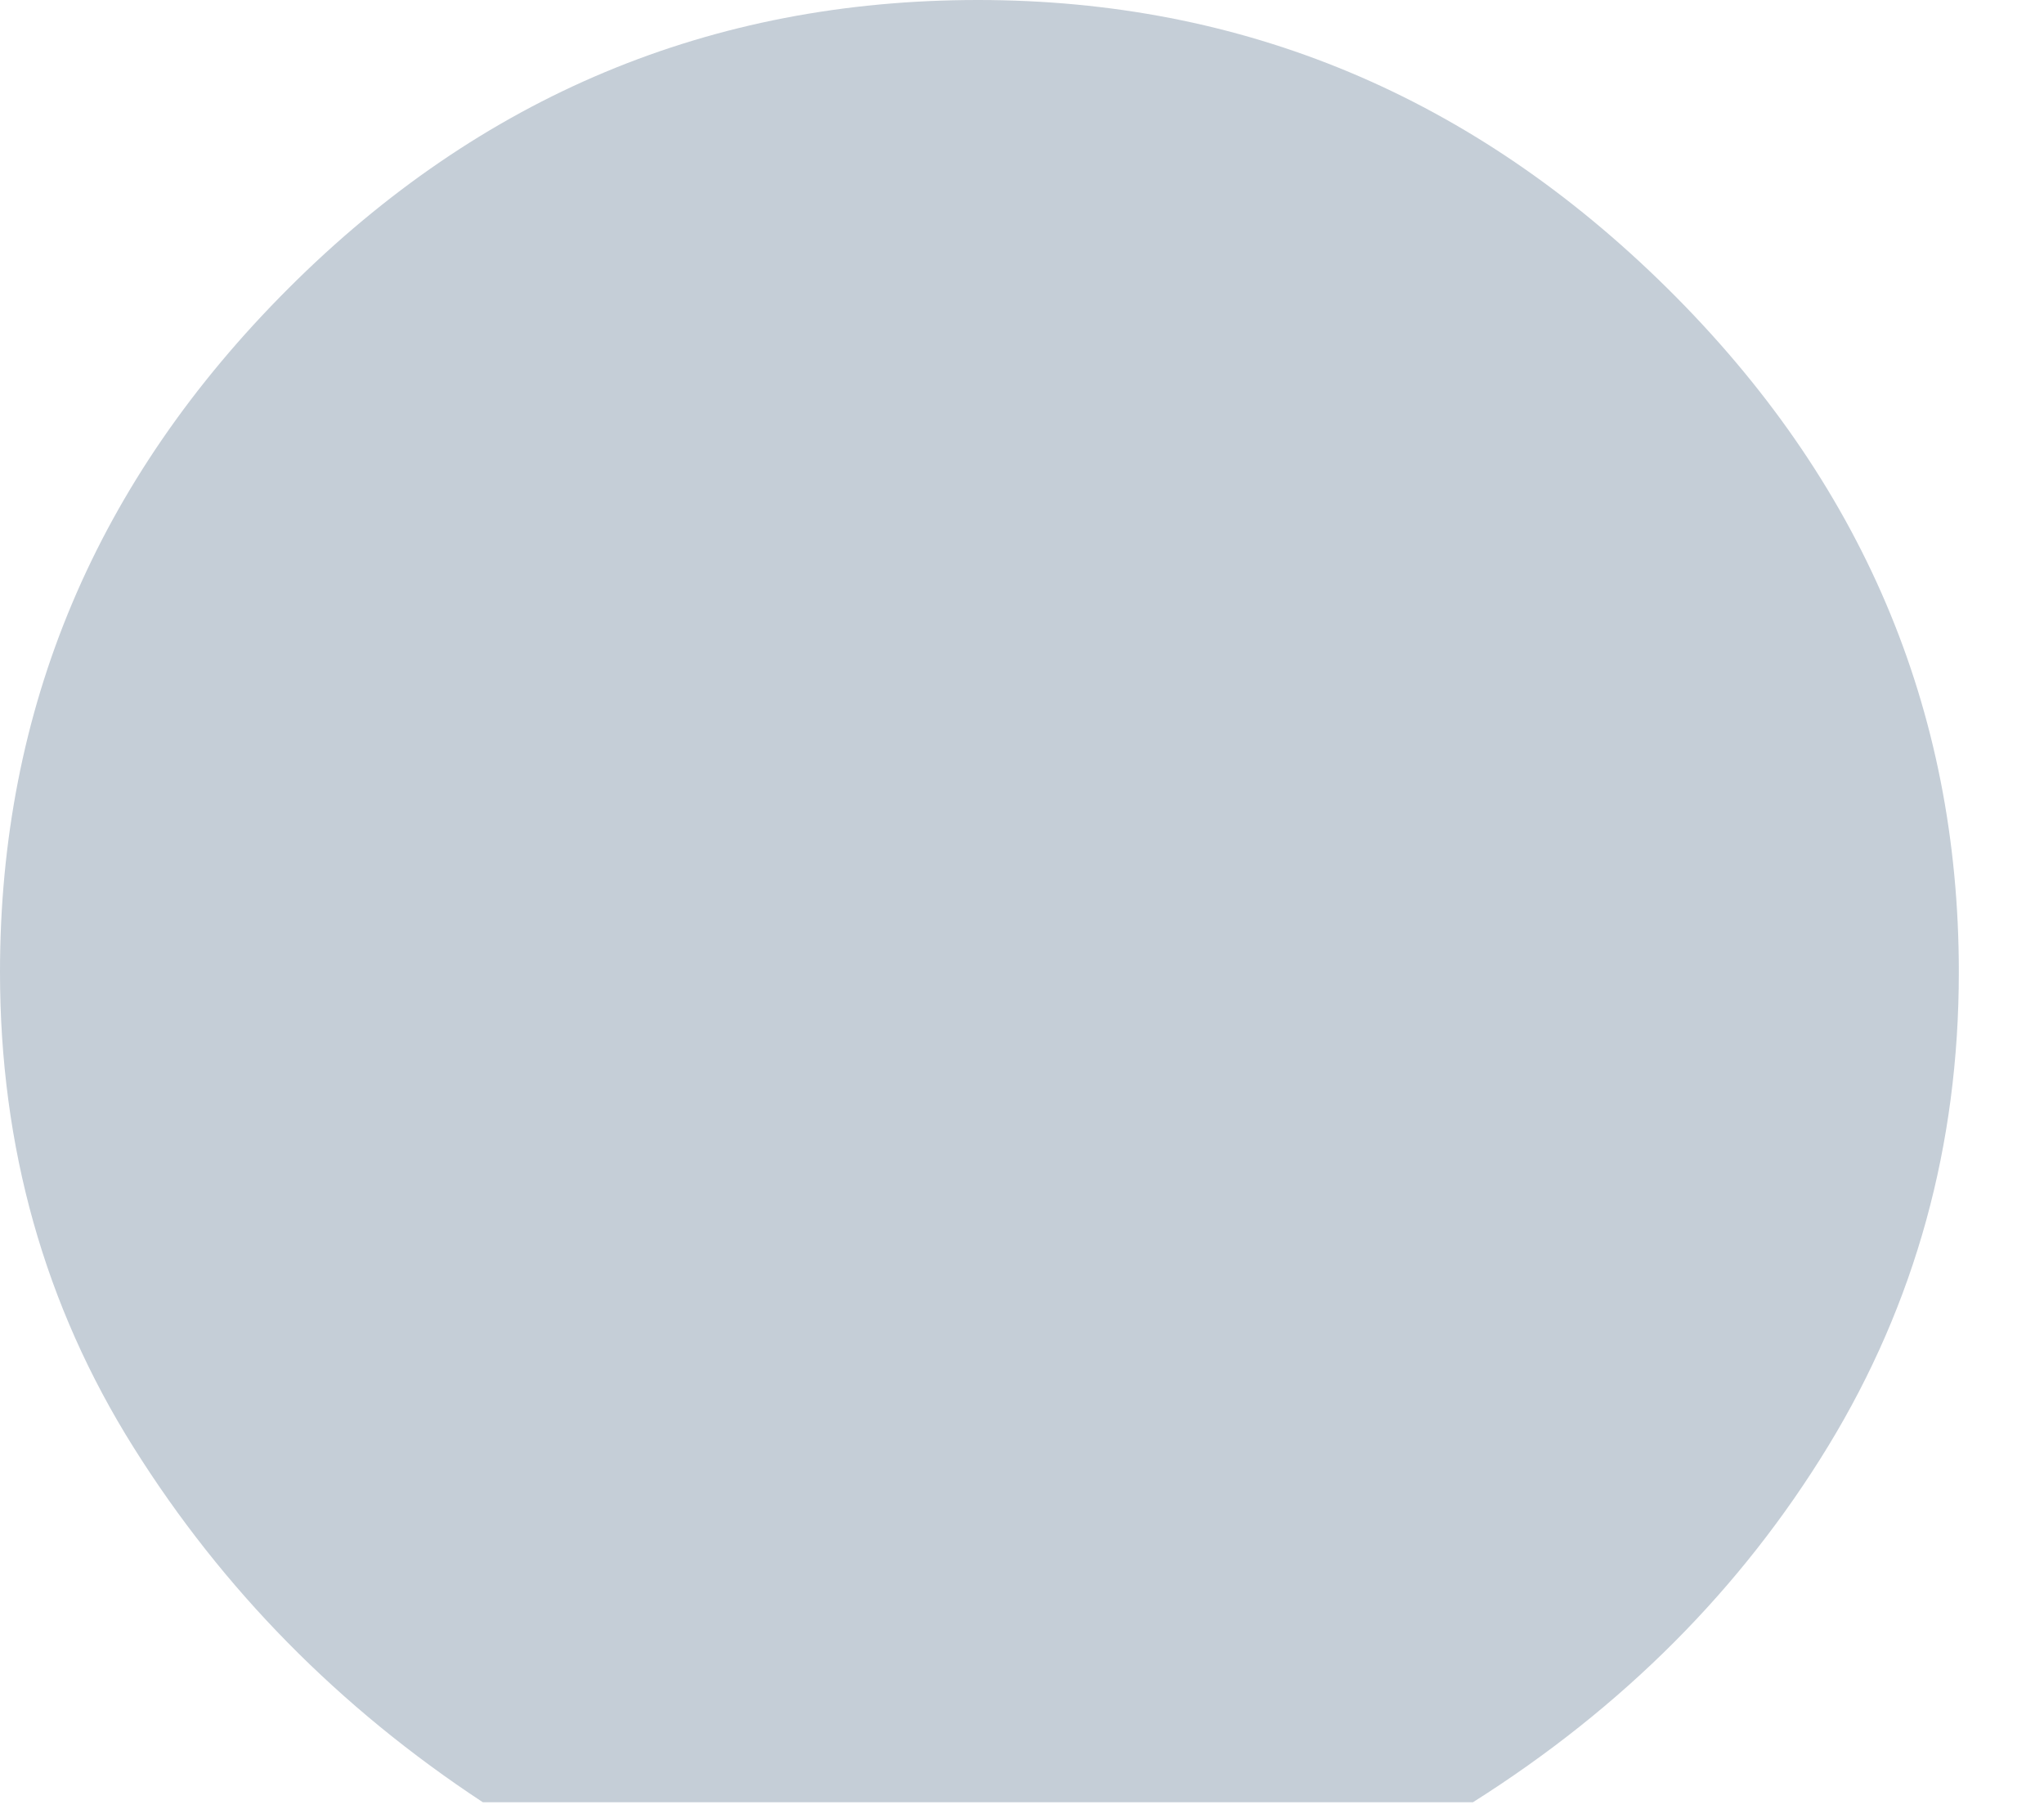
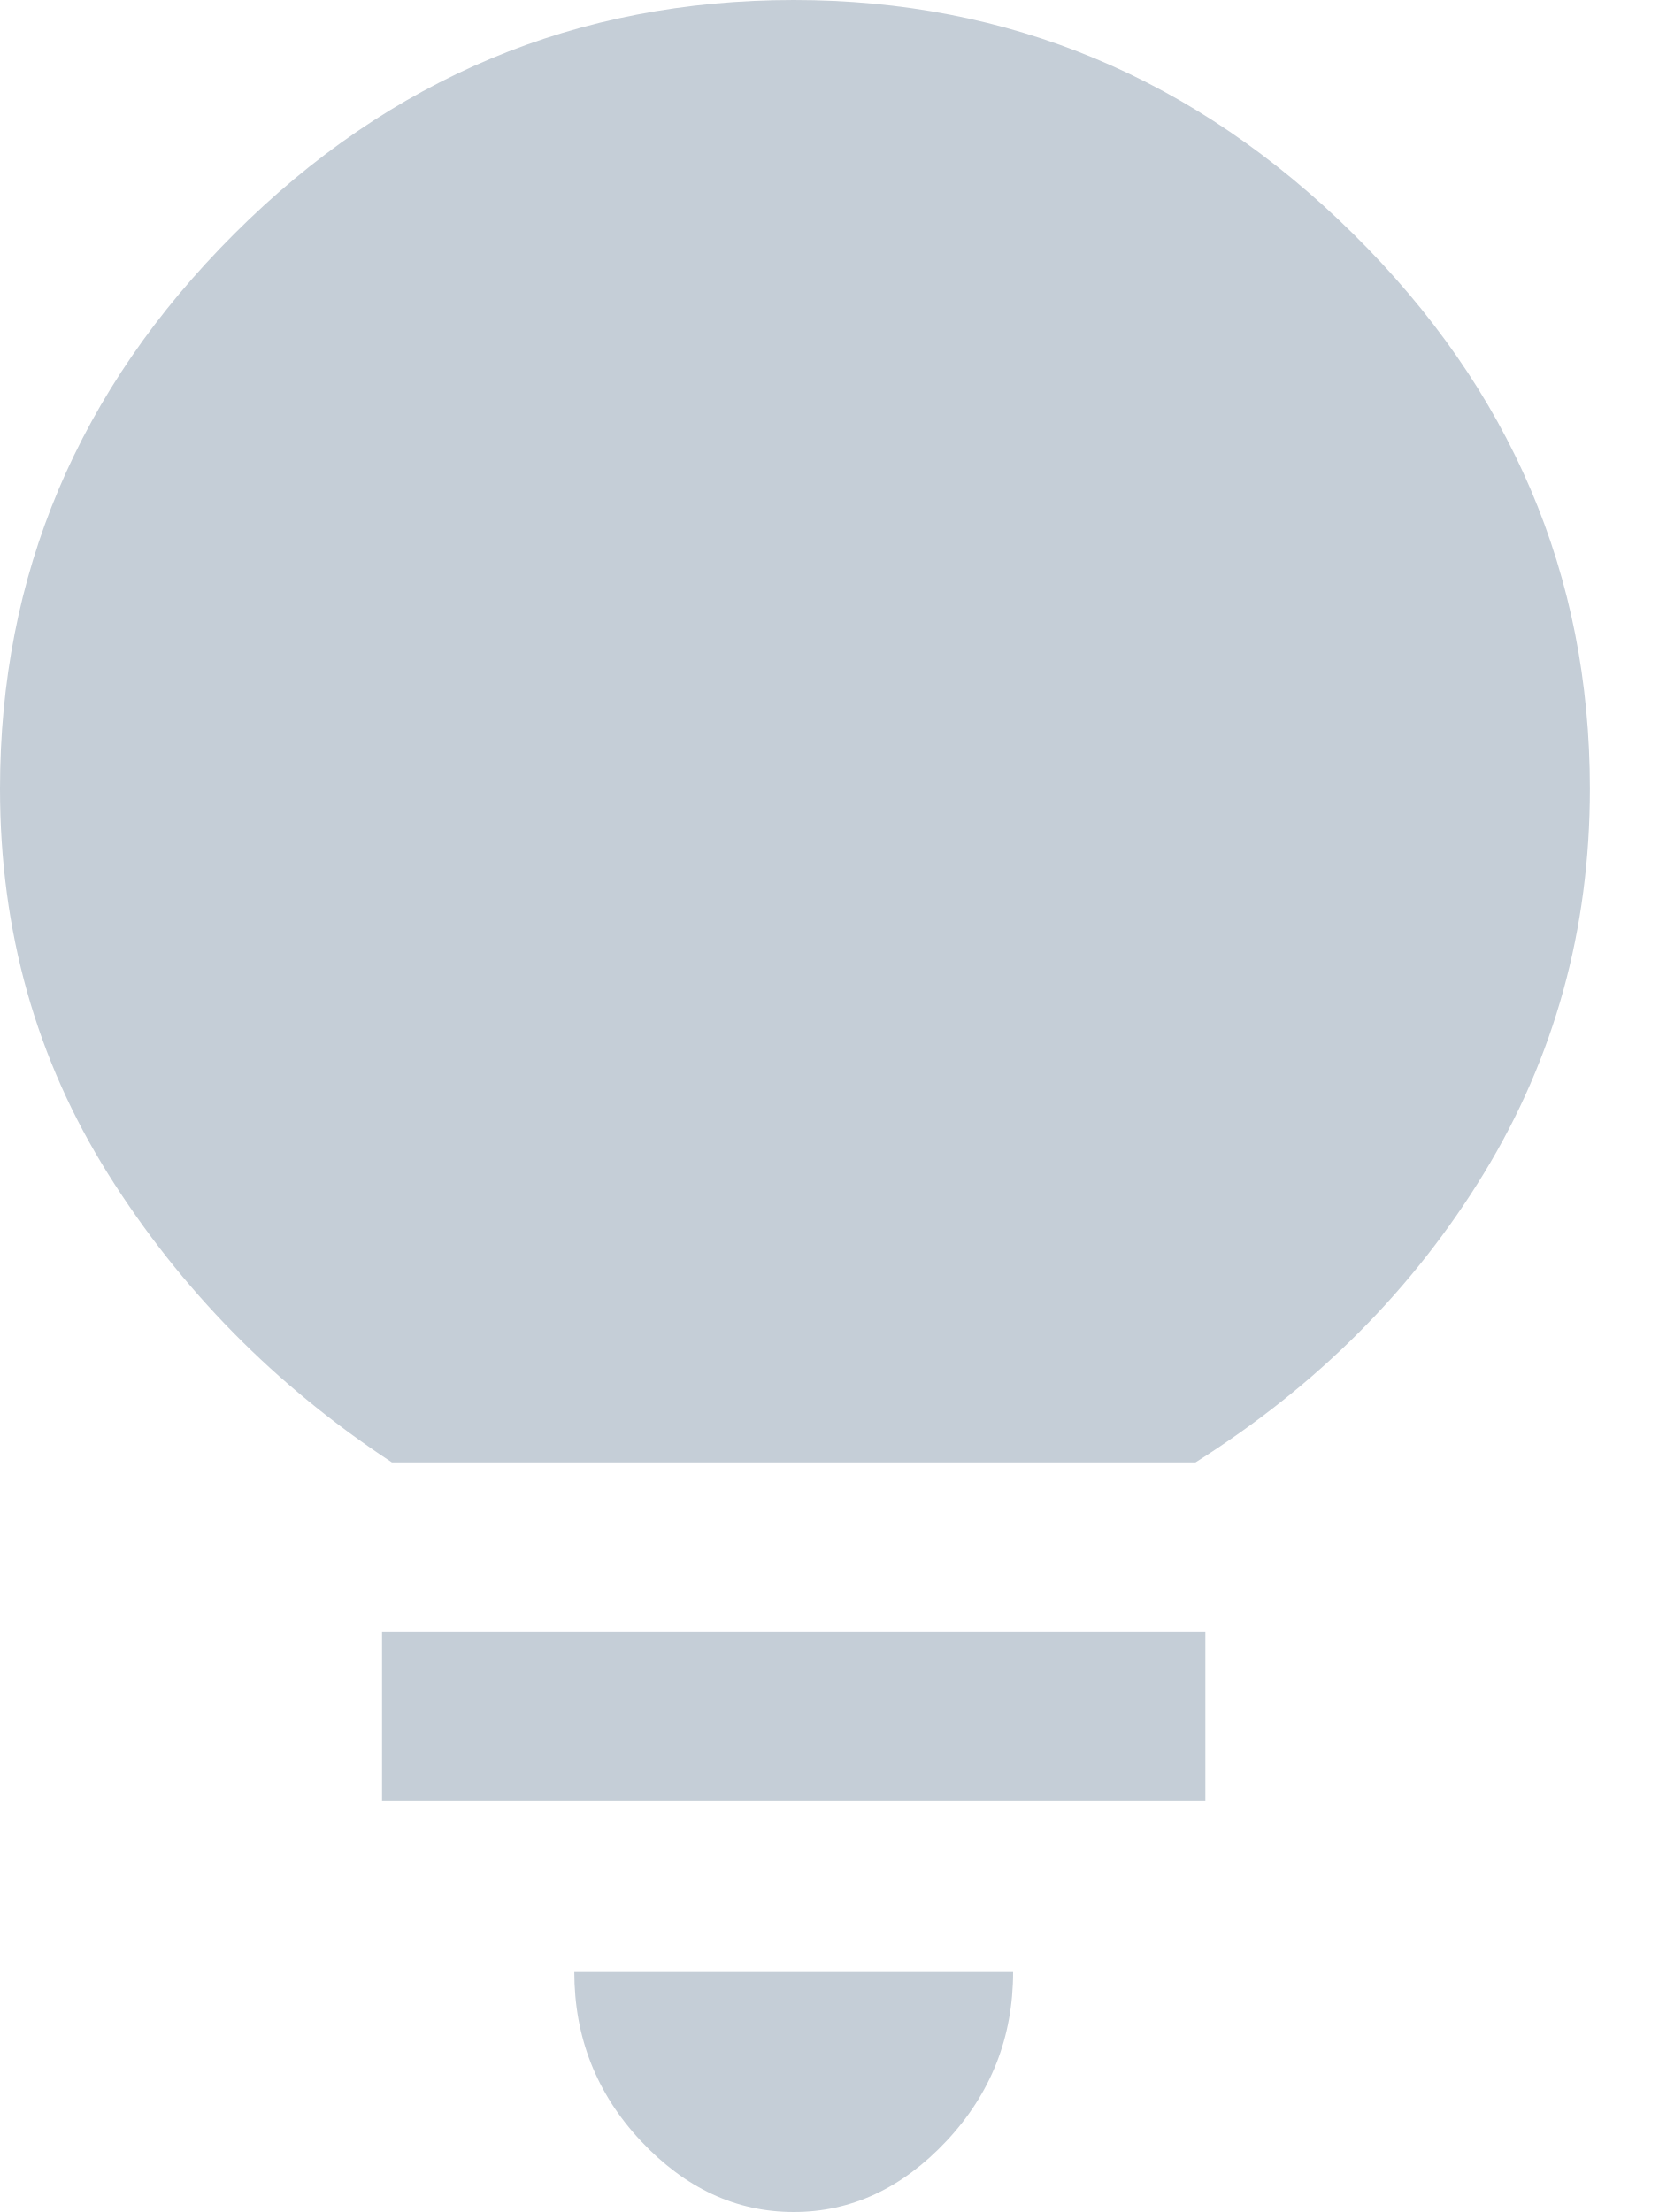
- <svg xmlns="http://www.w3.org/2000/svg" width="18" height="16" viewBox="0 0 18 16" fill="none">
+ <svg xmlns="http://www.w3.org/2000/svg" width="18" height="24" viewBox="0 0 18 24" fill="none">
+   <path d="M8.612 24C7.988 24 7.435 23.743 6.953 23.229C6.472 22.715 6.231 22.104 6.231 21.395H10.992C10.992 22.104 10.751 22.715 10.27 23.229C9.788 23.743 9.236 24 8.612 24ZM4.145 19.535V17.701H13.078V19.535H4.145Z" fill="#C5CED7" />
  <path d="M1.177 12.744C1.961 13.993 2.986 15.034 4.252 15.867H12.971C14.29 15.034 15.333 13.989 16.1 12.731C16.867 11.473 17.25 10.082 17.25 8.558C17.25 6.237 16.394 4.23 14.683 2.538C12.971 0.846 10.947 0 8.612 0C6.258 0 4.234 0.846 2.541 2.538C0.847 4.23 0 6.237 0 8.558C0 10.1 0.392 11.495 1.177 12.744Z" fill="#C5CED7" />
</svg>
